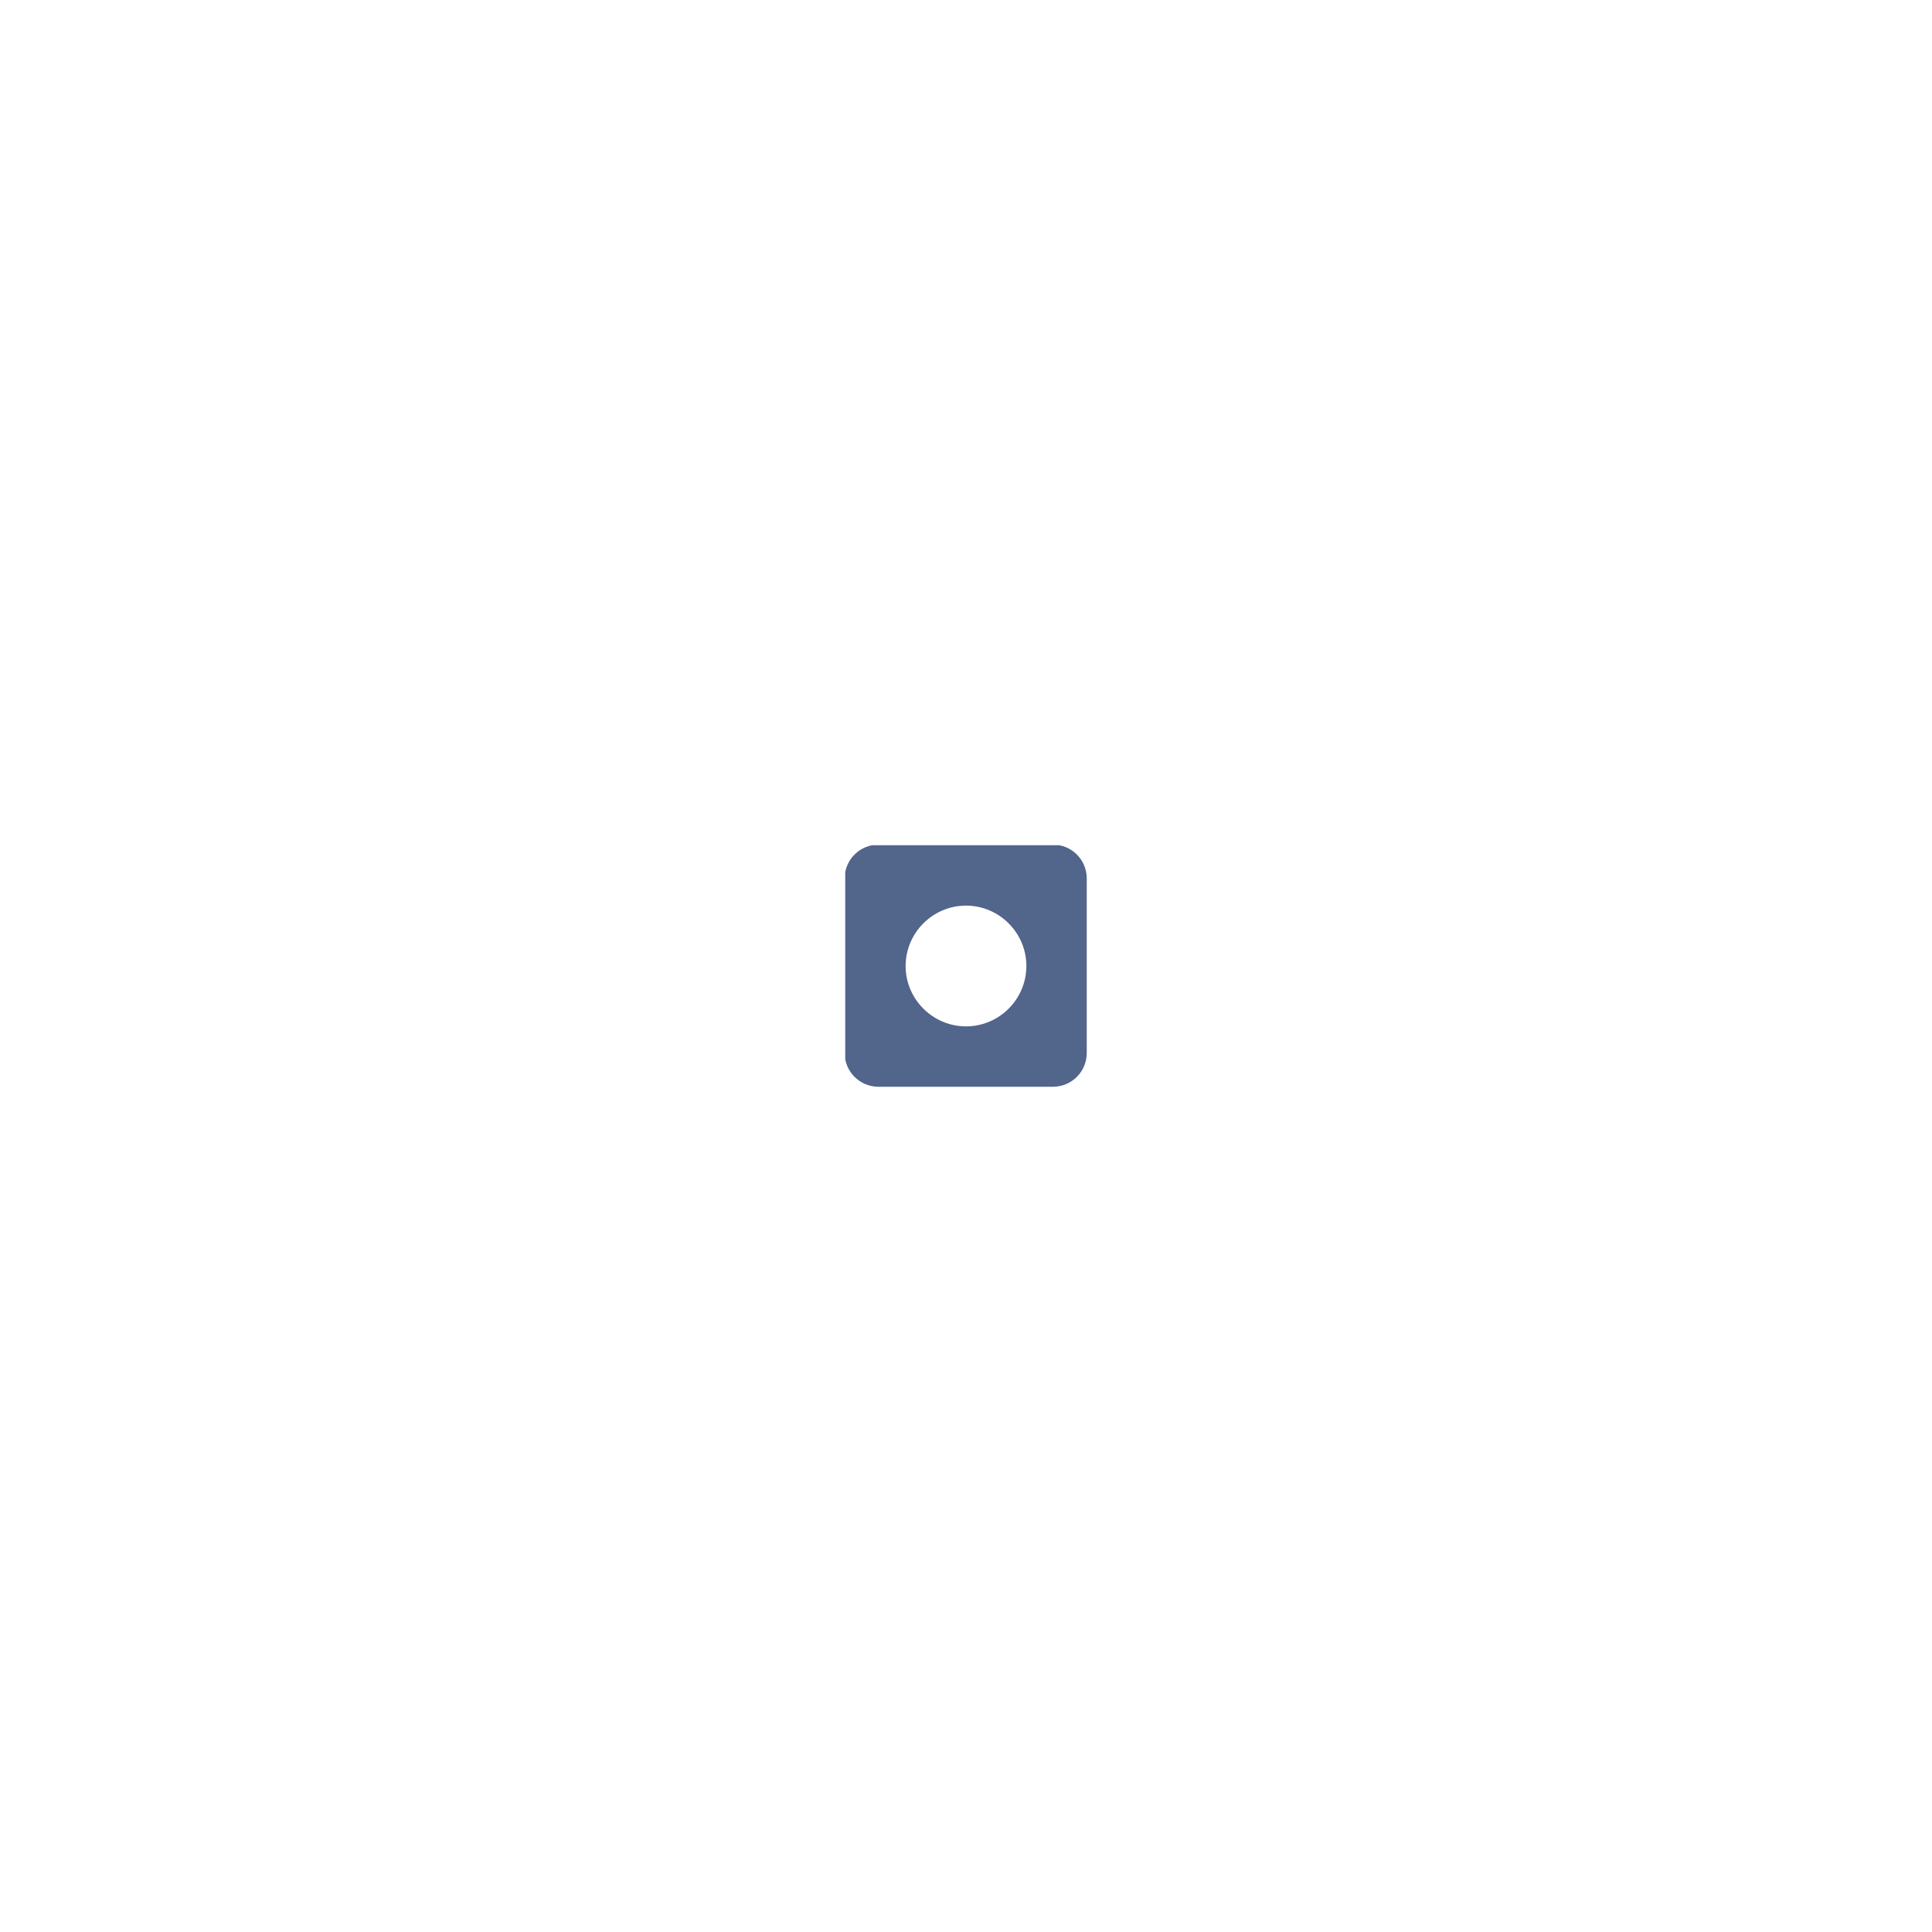
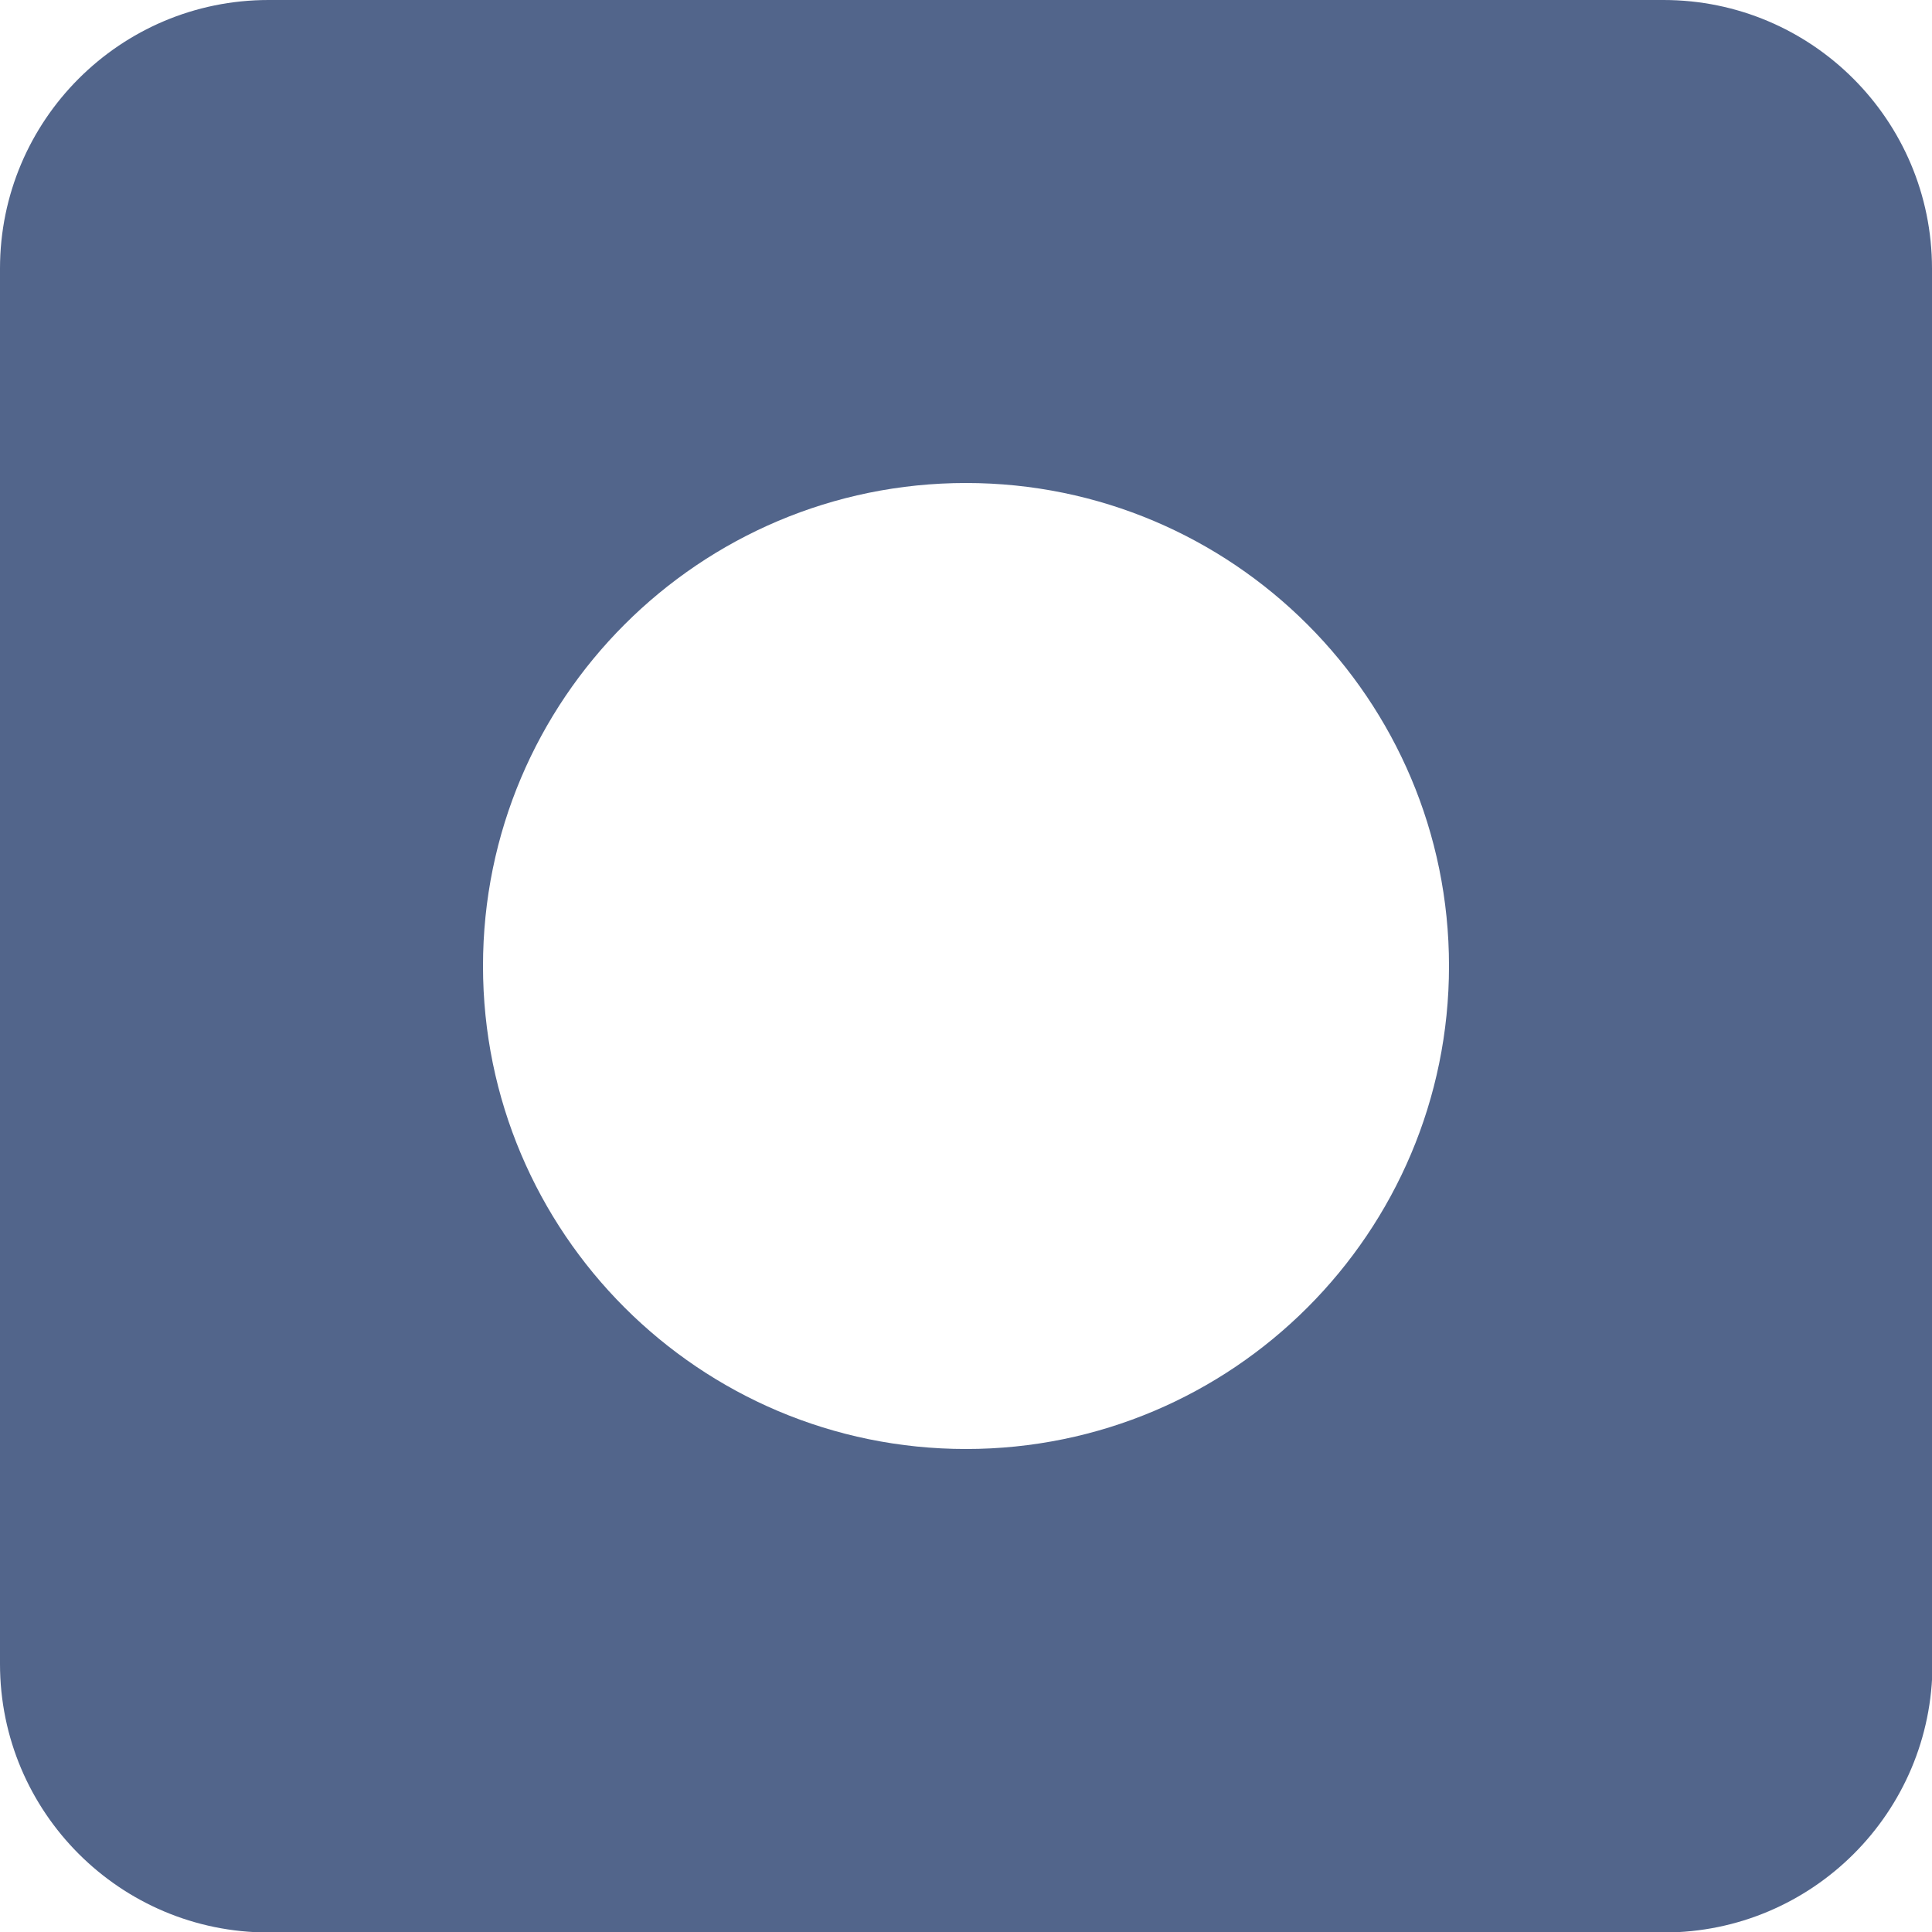
- <svg xmlns="http://www.w3.org/2000/svg" xmlns:xlink="http://www.w3.org/1999/xlink" version="1.1" id="Layer_1" x="0px" y="0px" viewBox="0 0 320 320" style="enable-background:new 0 0 320 320;" xml:space="preserve">
-   <style type="text/css">
- 	.st0{clip-path:url(#SVGID_00000182487414274943140870000012437403125798076313_);fill:#52658B;}
- </style>
-   <g>
-     <defs>
-       <rect id="SVGID_1_" x="140" y="140" width="40" height="40" />
-     </defs>
-     <clipPath id="SVGID_00000058553217367818494890000005634128242448573590_">
-       <use xlink:href="#SVGID_1_" style="overflow:visible;" />
+ <svg xmlns="http://www.w3.org/2000/svg" id="Layer_1" viewBox="0 0 40 40">
+   <defs>
+     <style>.cls-1{fill:none;}.cls-2{clip-path:url(#clippath);}.cls-3{fill:#52658b;}</style>
+     <clipPath id="clippath">
+       <rect class="cls-1" width="40" height="40" />
    </clipPath>
-     <path style="clip-path:url(#SVGID_00000058553217367818494890000005634128242448573590_);fill:#52658B;" d="M170,160   c0,5.5-4.5,10-10,10s-10-4.5-10-10s4.5-10,10-10S170,154.5,170,160 M180,174.4v-28.9c0-3.1-2.5-5.6-5.6-5.6h-28.9   c-3.1,0-5.6,2.5-5.6,5.6v28.9c0,3.1,2.5,5.6,5.6,5.6h28.9C177.5,180,180,177.5,180,174.4" />
+   </defs>
+   <g class="cls-2">
+     <path class="cls-3" d="M30,20c0,5.52-4.48,10-10,10s-10-4.48-10-10,4.48-10,10-10,10,4.48,10,10m10,14.44V5.56c0-3.07-2.49-5.56-5.56-5.56H5.56C2.49,0,0,2.49,0,5.56v28.89c0,3.07,2.49,5.56,5.56,5.56h28.89c3.07,0,5.56-2.49,5.56-5.56" />
  </g>
</svg>
